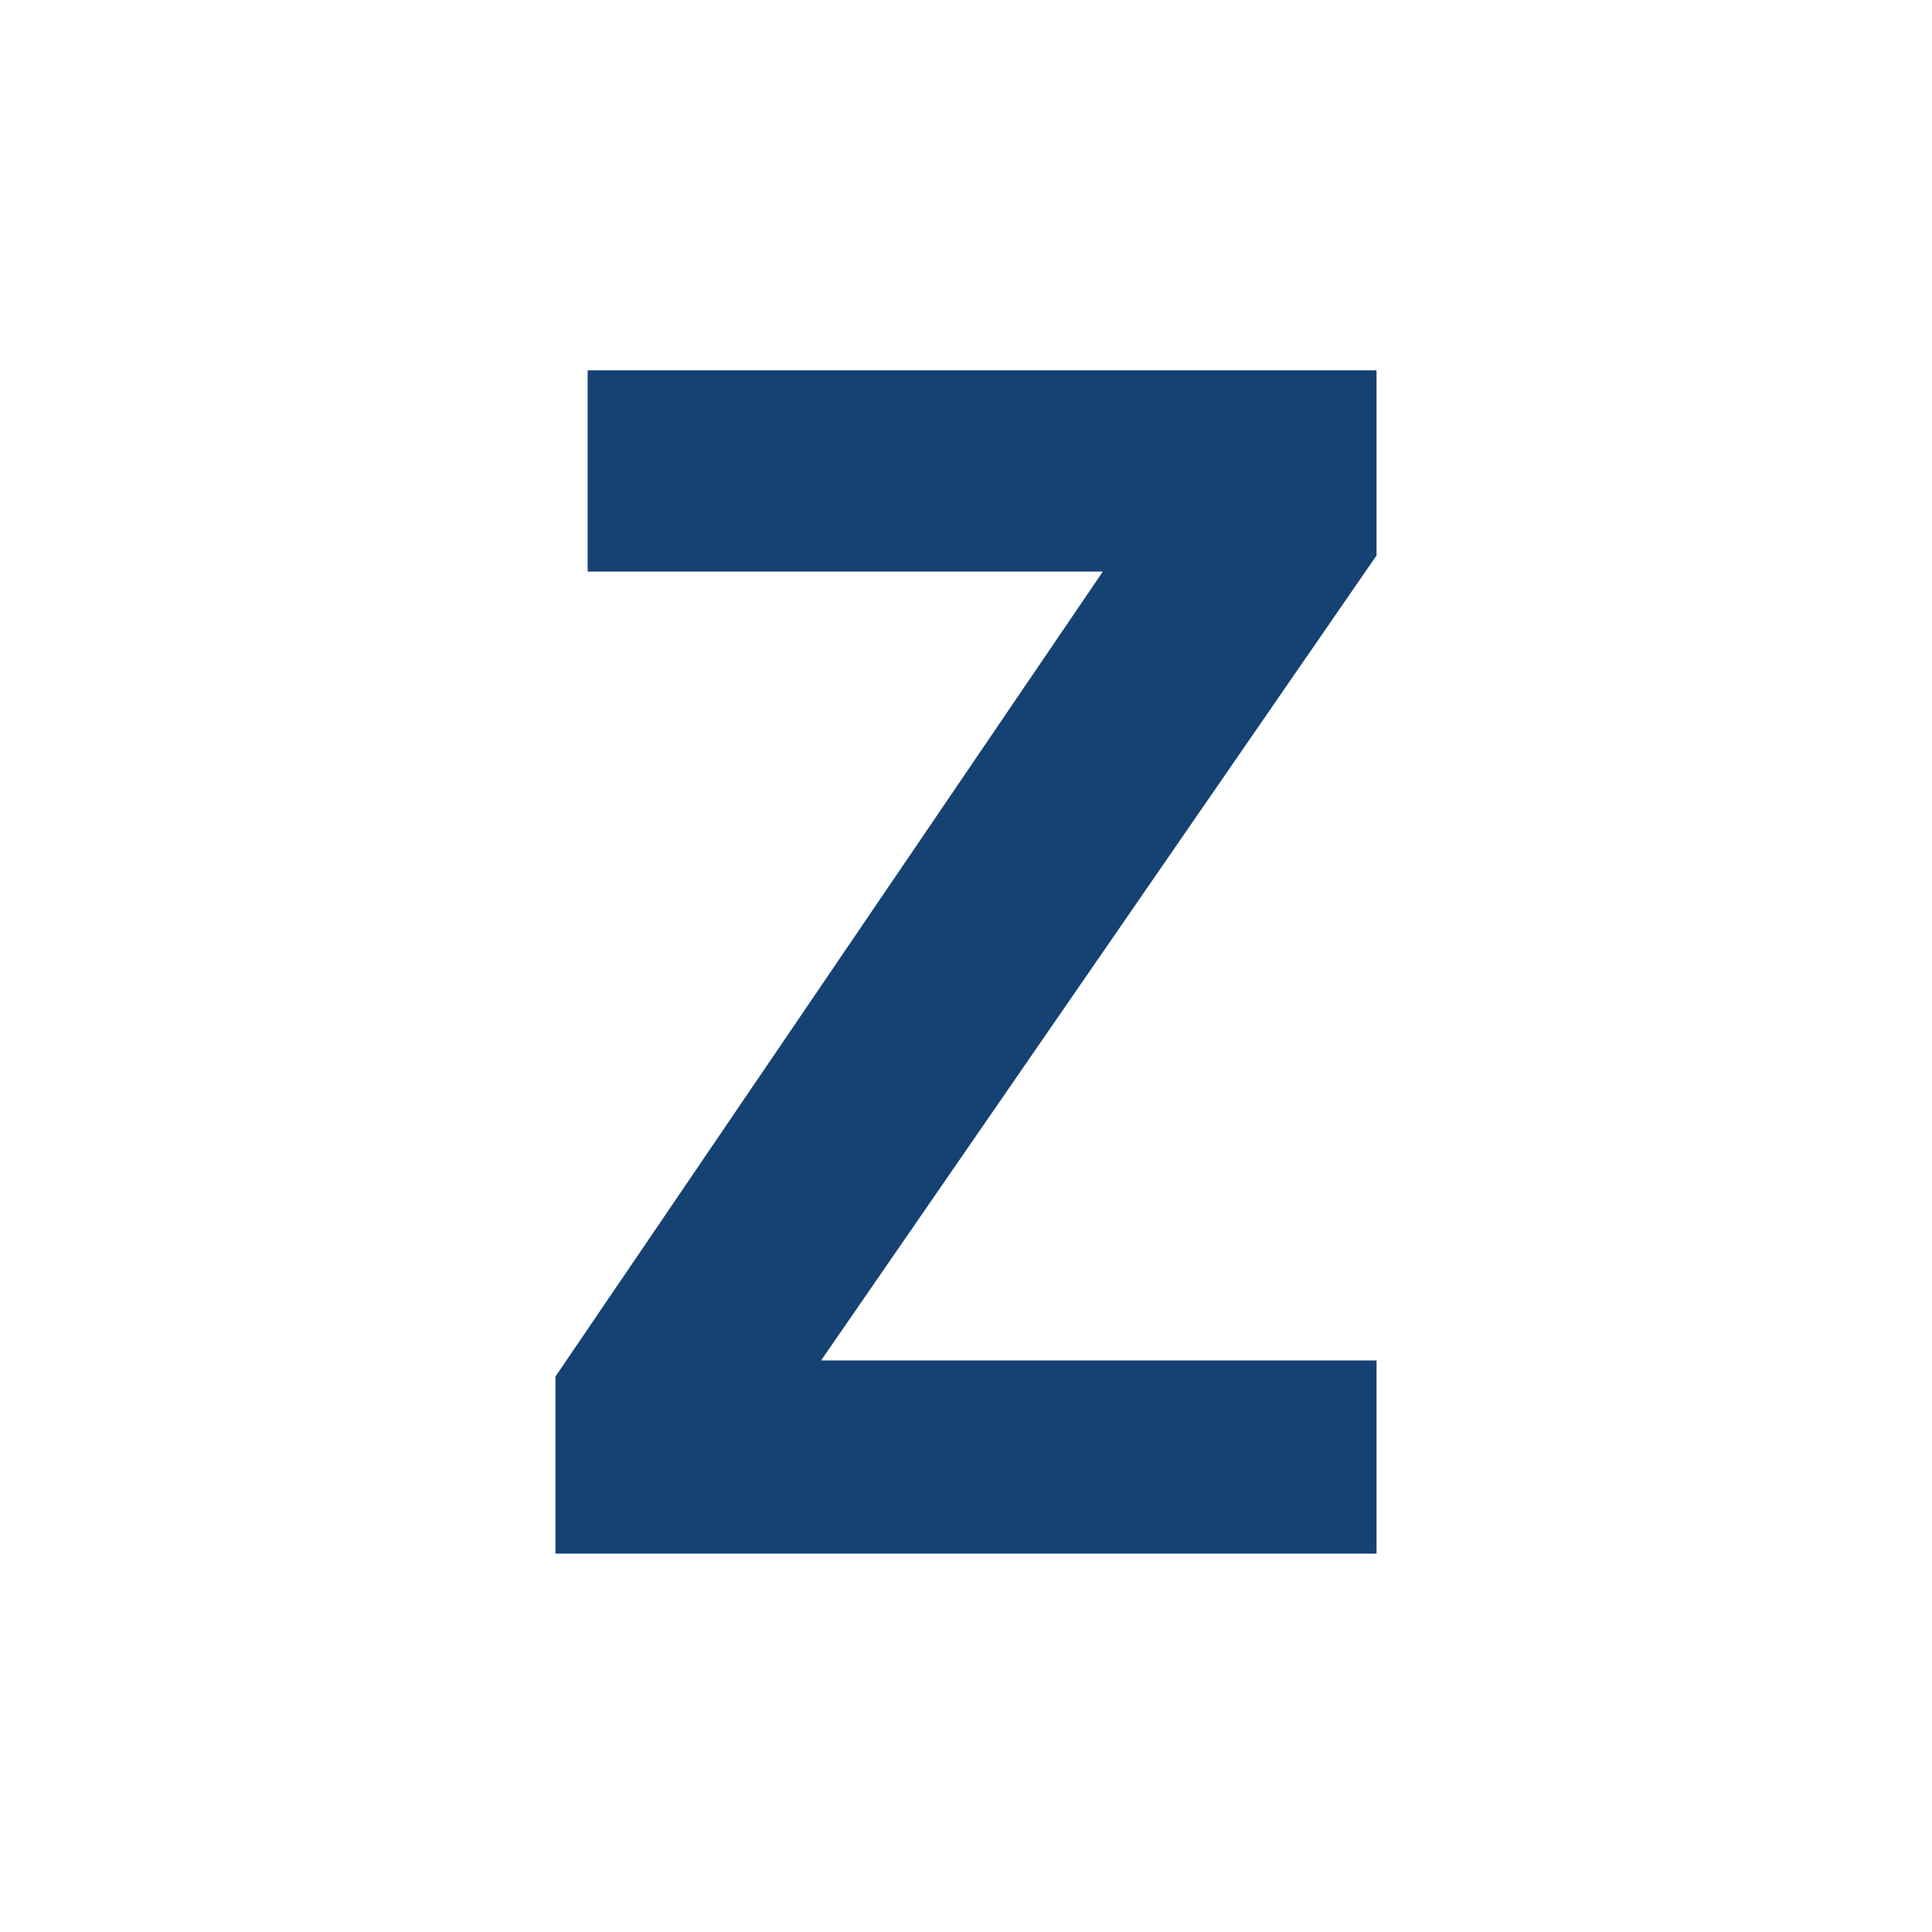
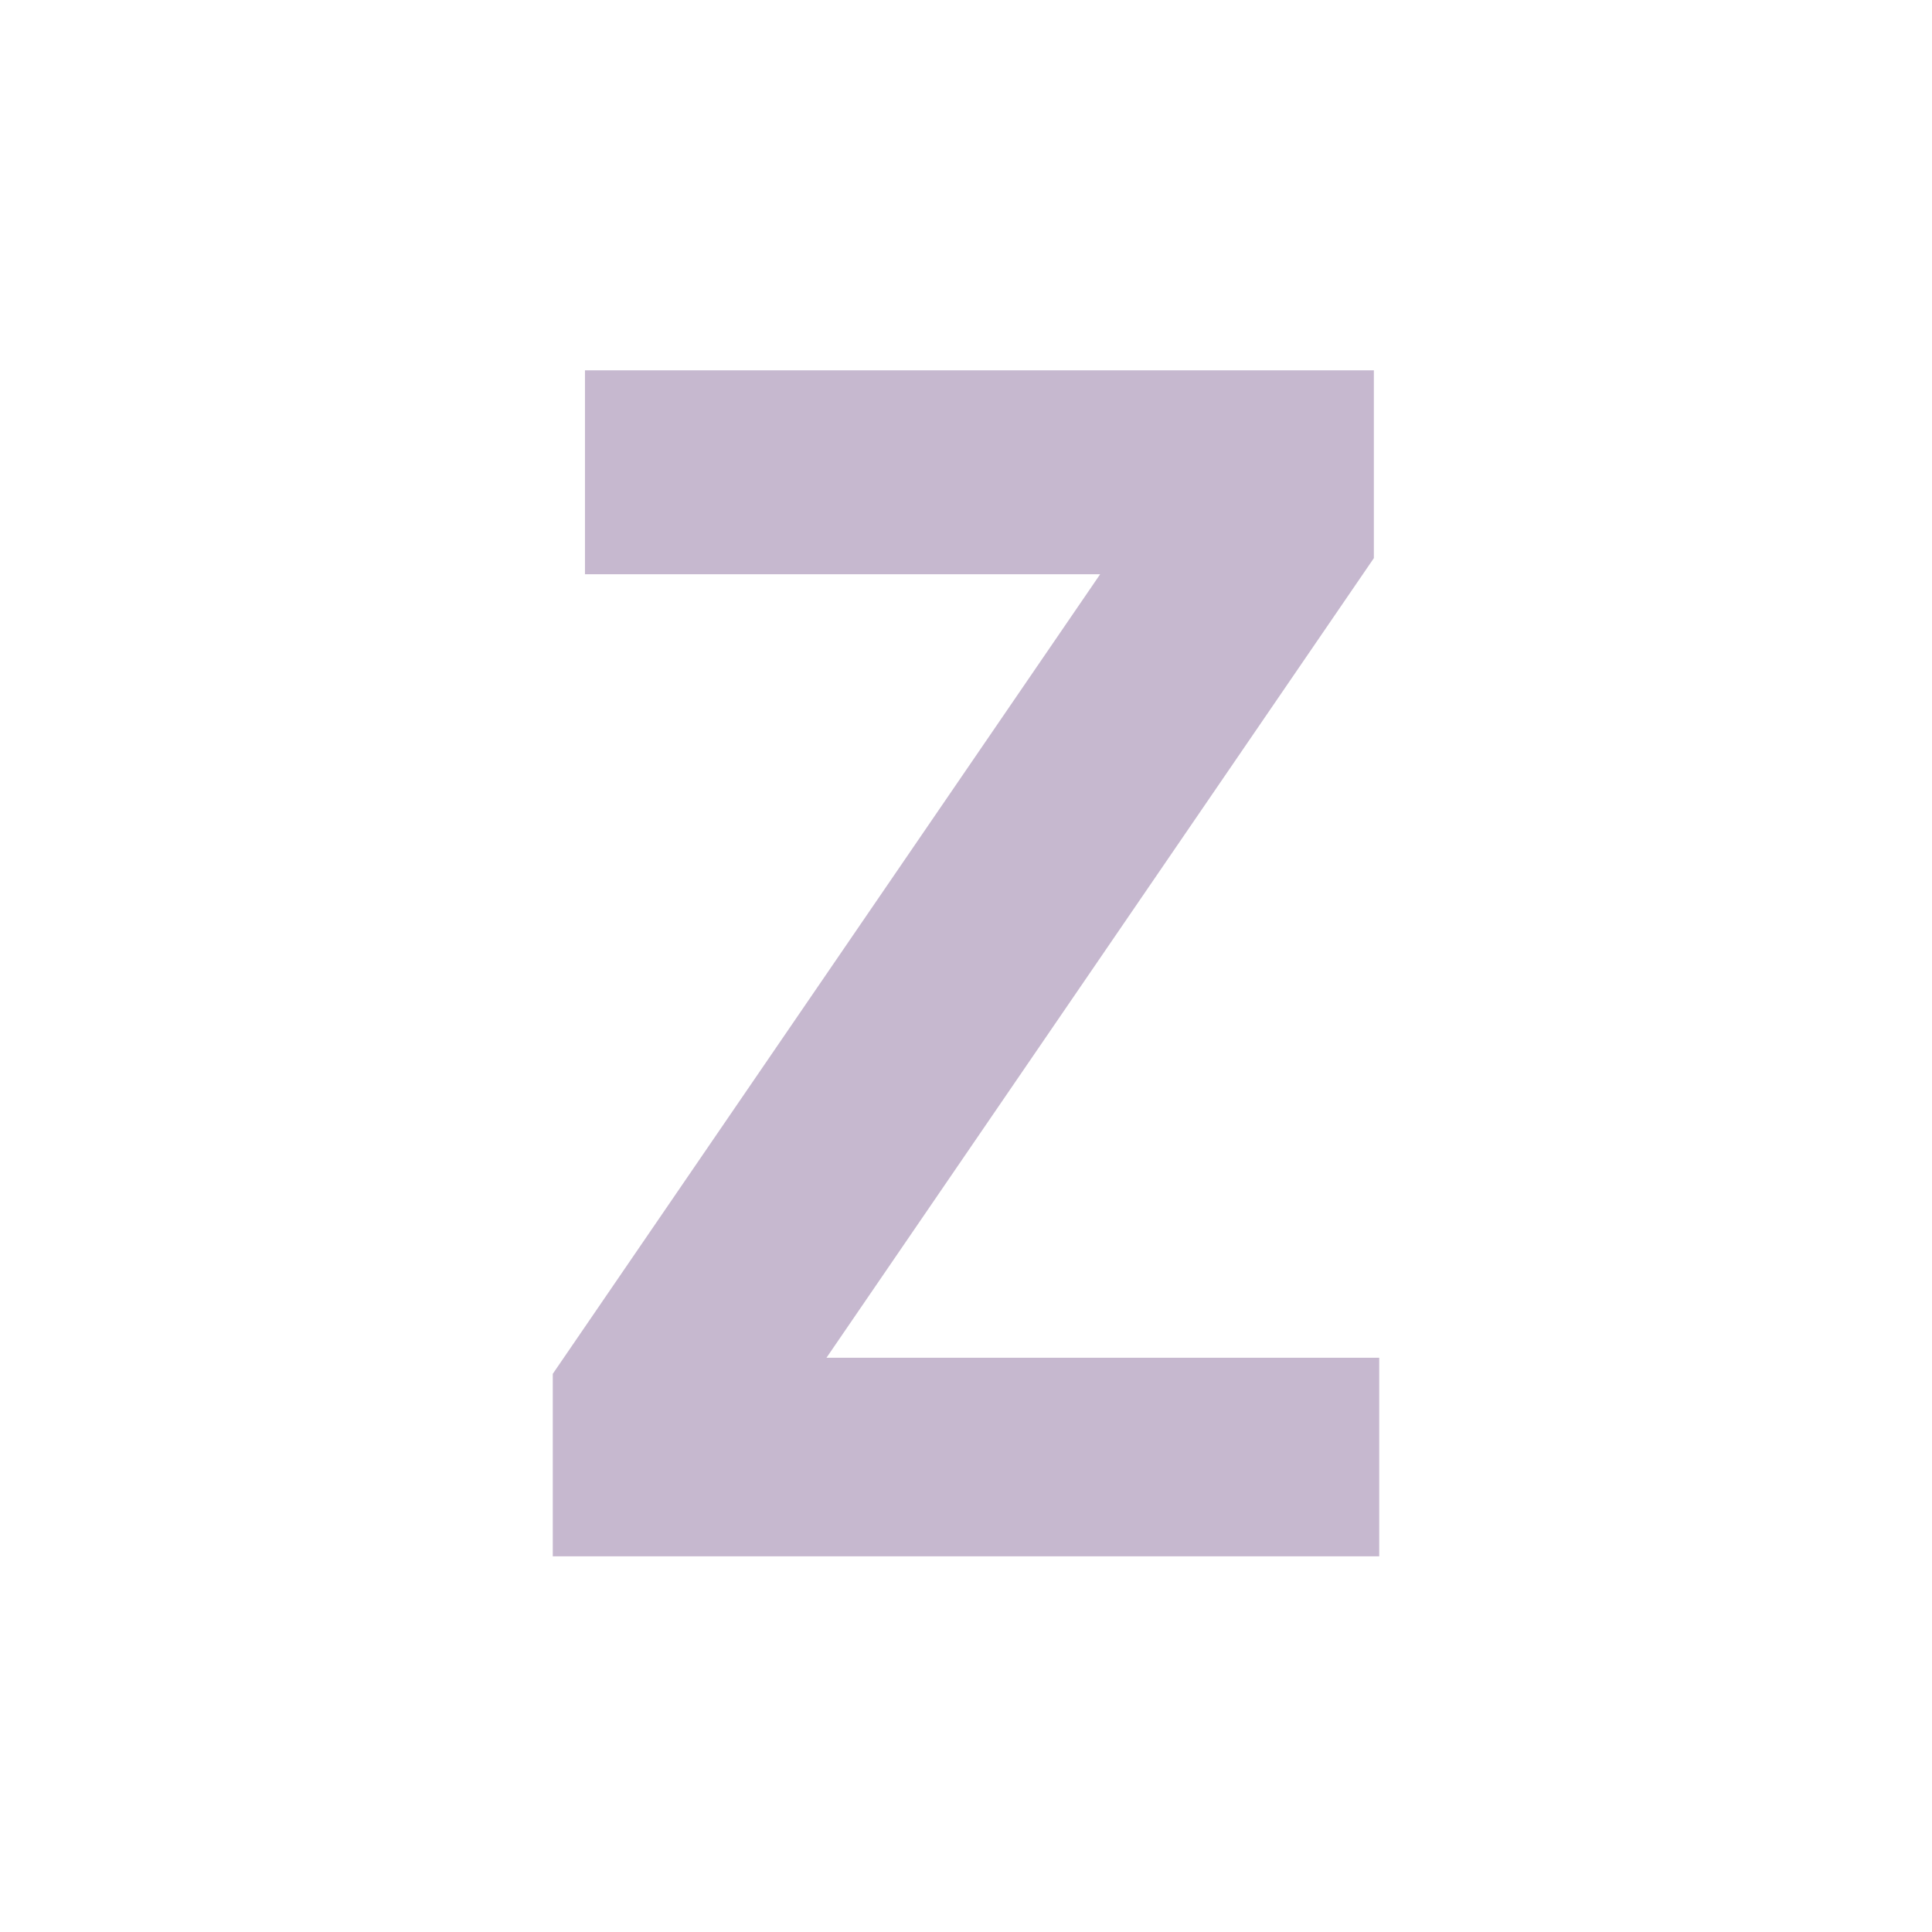
- <svg xmlns="http://www.w3.org/2000/svg" id="8072348e-001c-4e73-89cc-885f3c6a141a" data-name="Layer 1" width="24" height="24" viewBox="0 0 24 24">
-   <path d="M7.3,7.1V4.6h9.8V6.9l-6.9,10h6.9v2.4H6.9V17.1l6.8-10H7.3Z" fill="#154273" />
+ <svg xmlns="http://www.w3.org/2000/svg" id="b31fa8ad-8325-40cc-b206-c40c3a339d1e" data-name="Layer 1" width="36" height="36" viewBox="0 0 36 36">
+   <path d="M10.9,10.6V6.9H25.6v3.5L15.4,25.3H25.7v3.7H10.3V25.6L20.5,10.7H10.9Z" fill="#c6b8cf" />
</svg>
